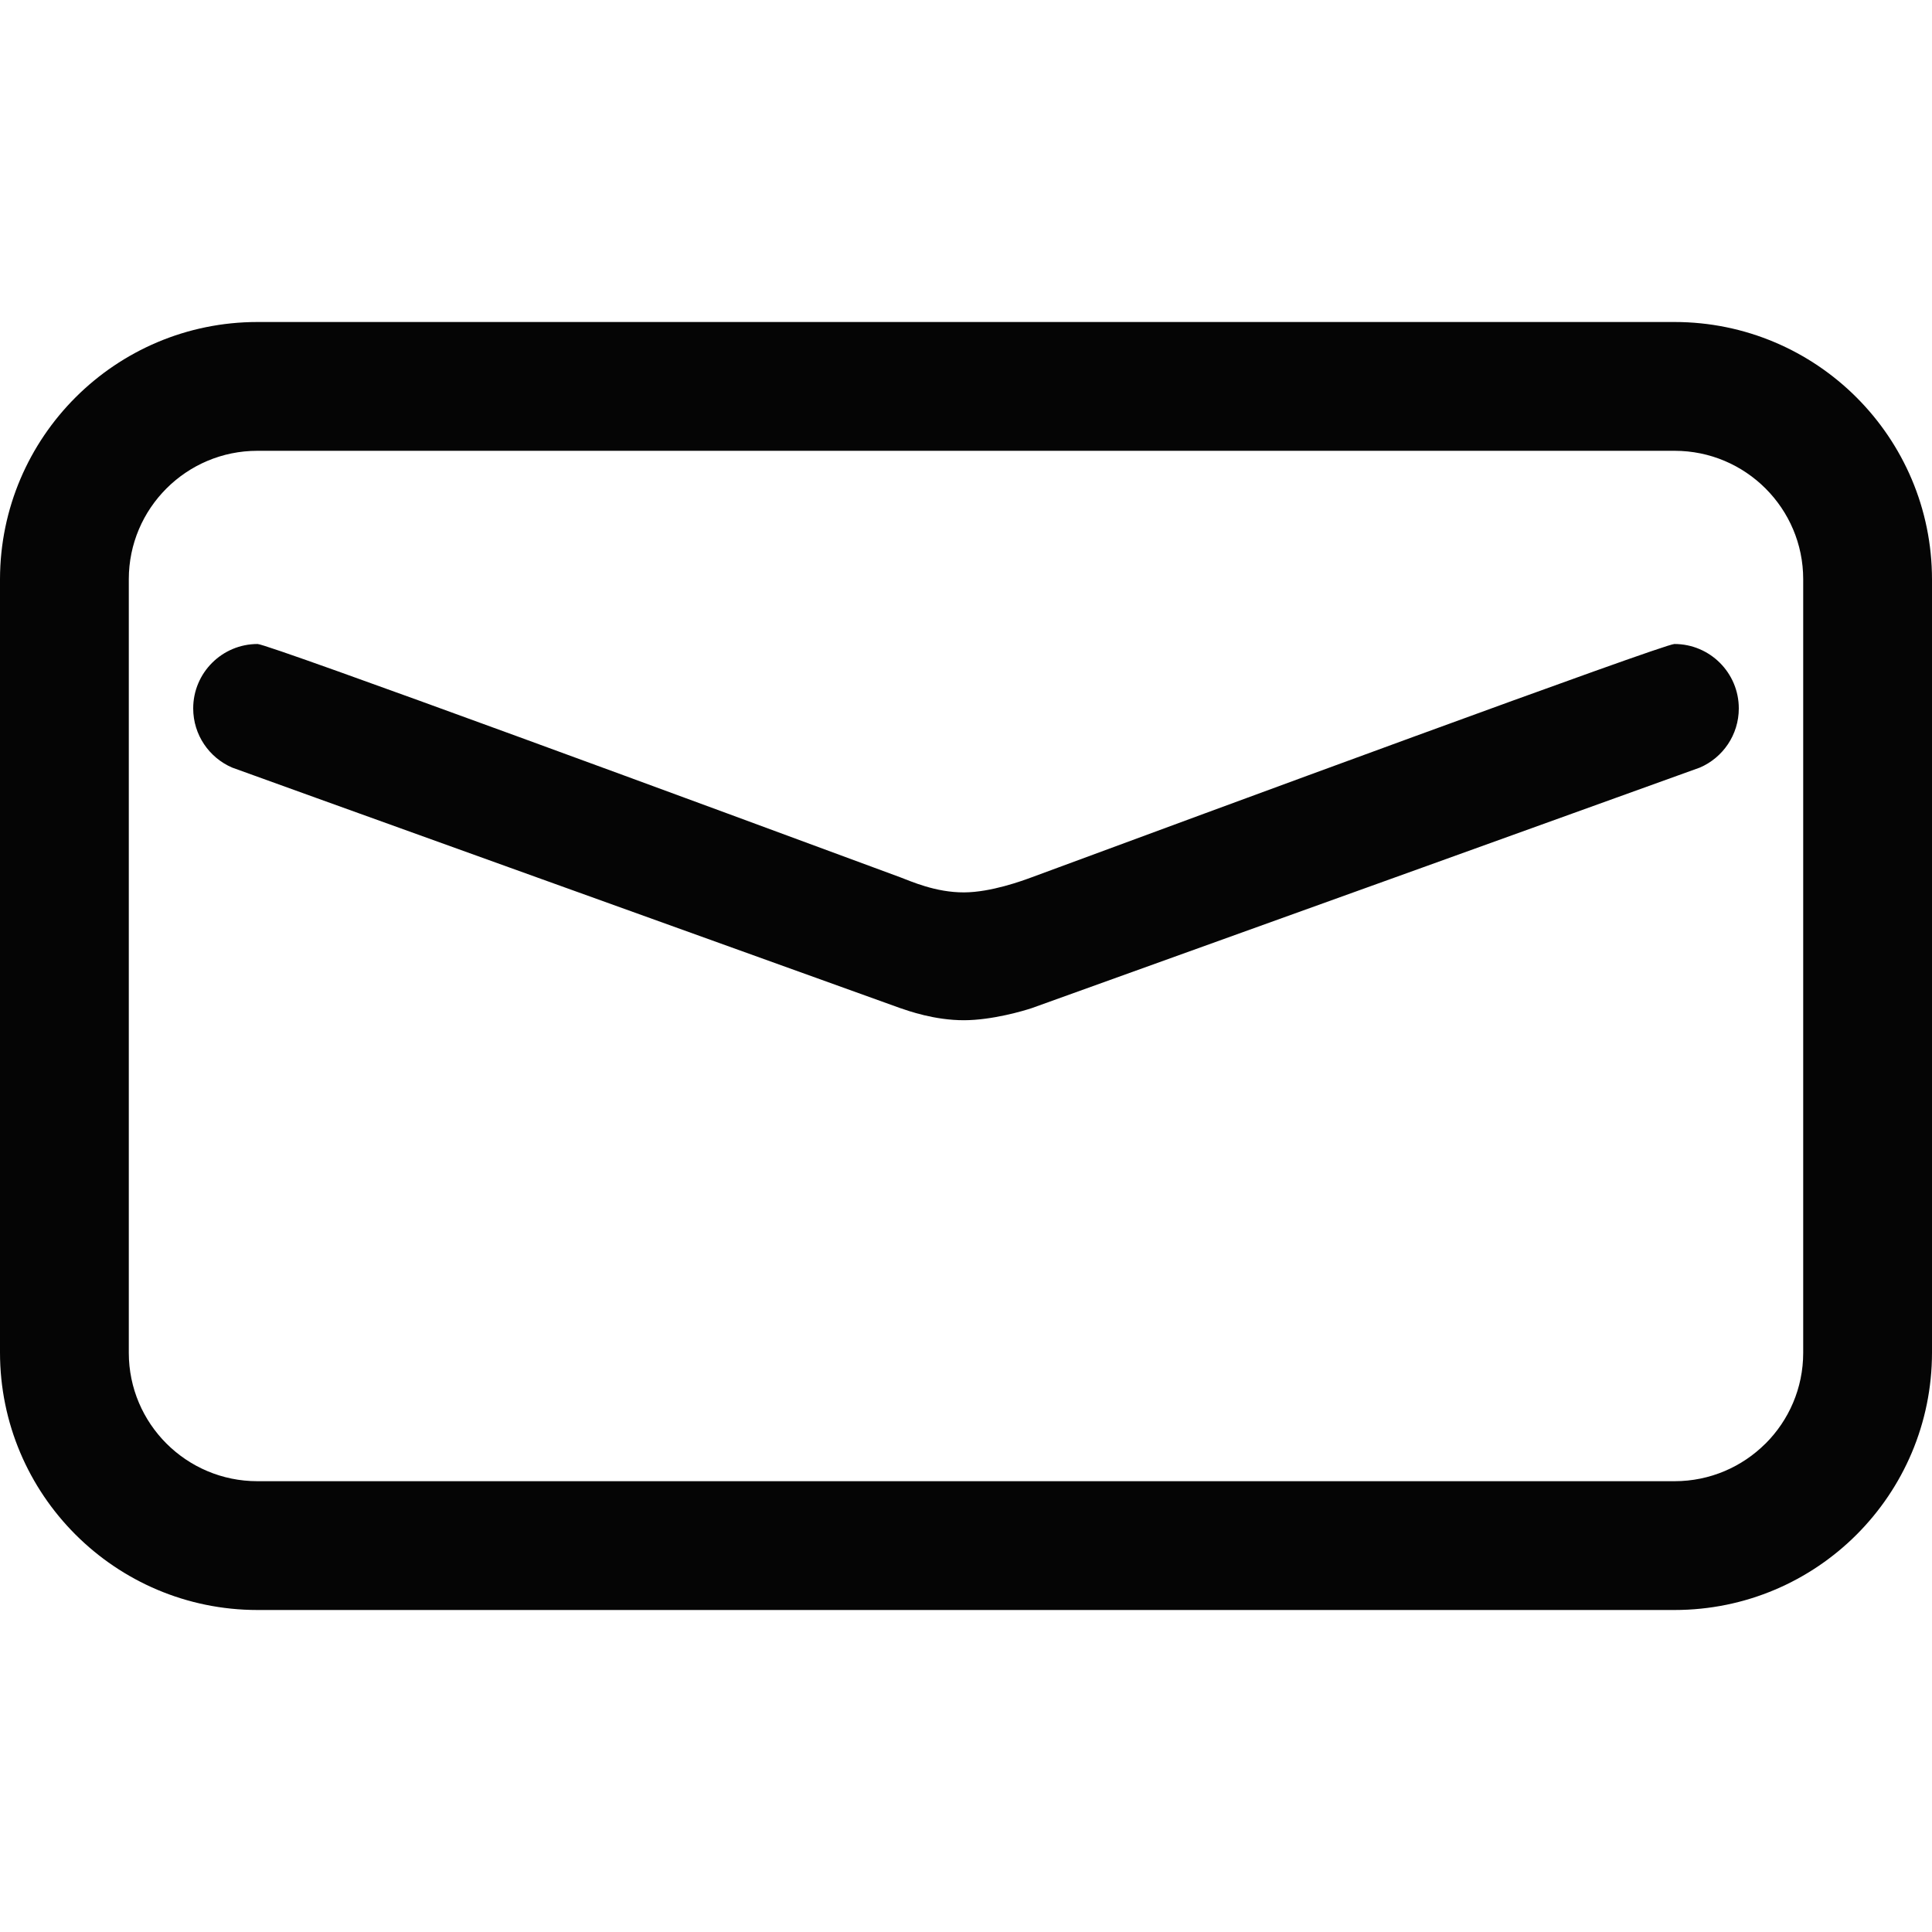
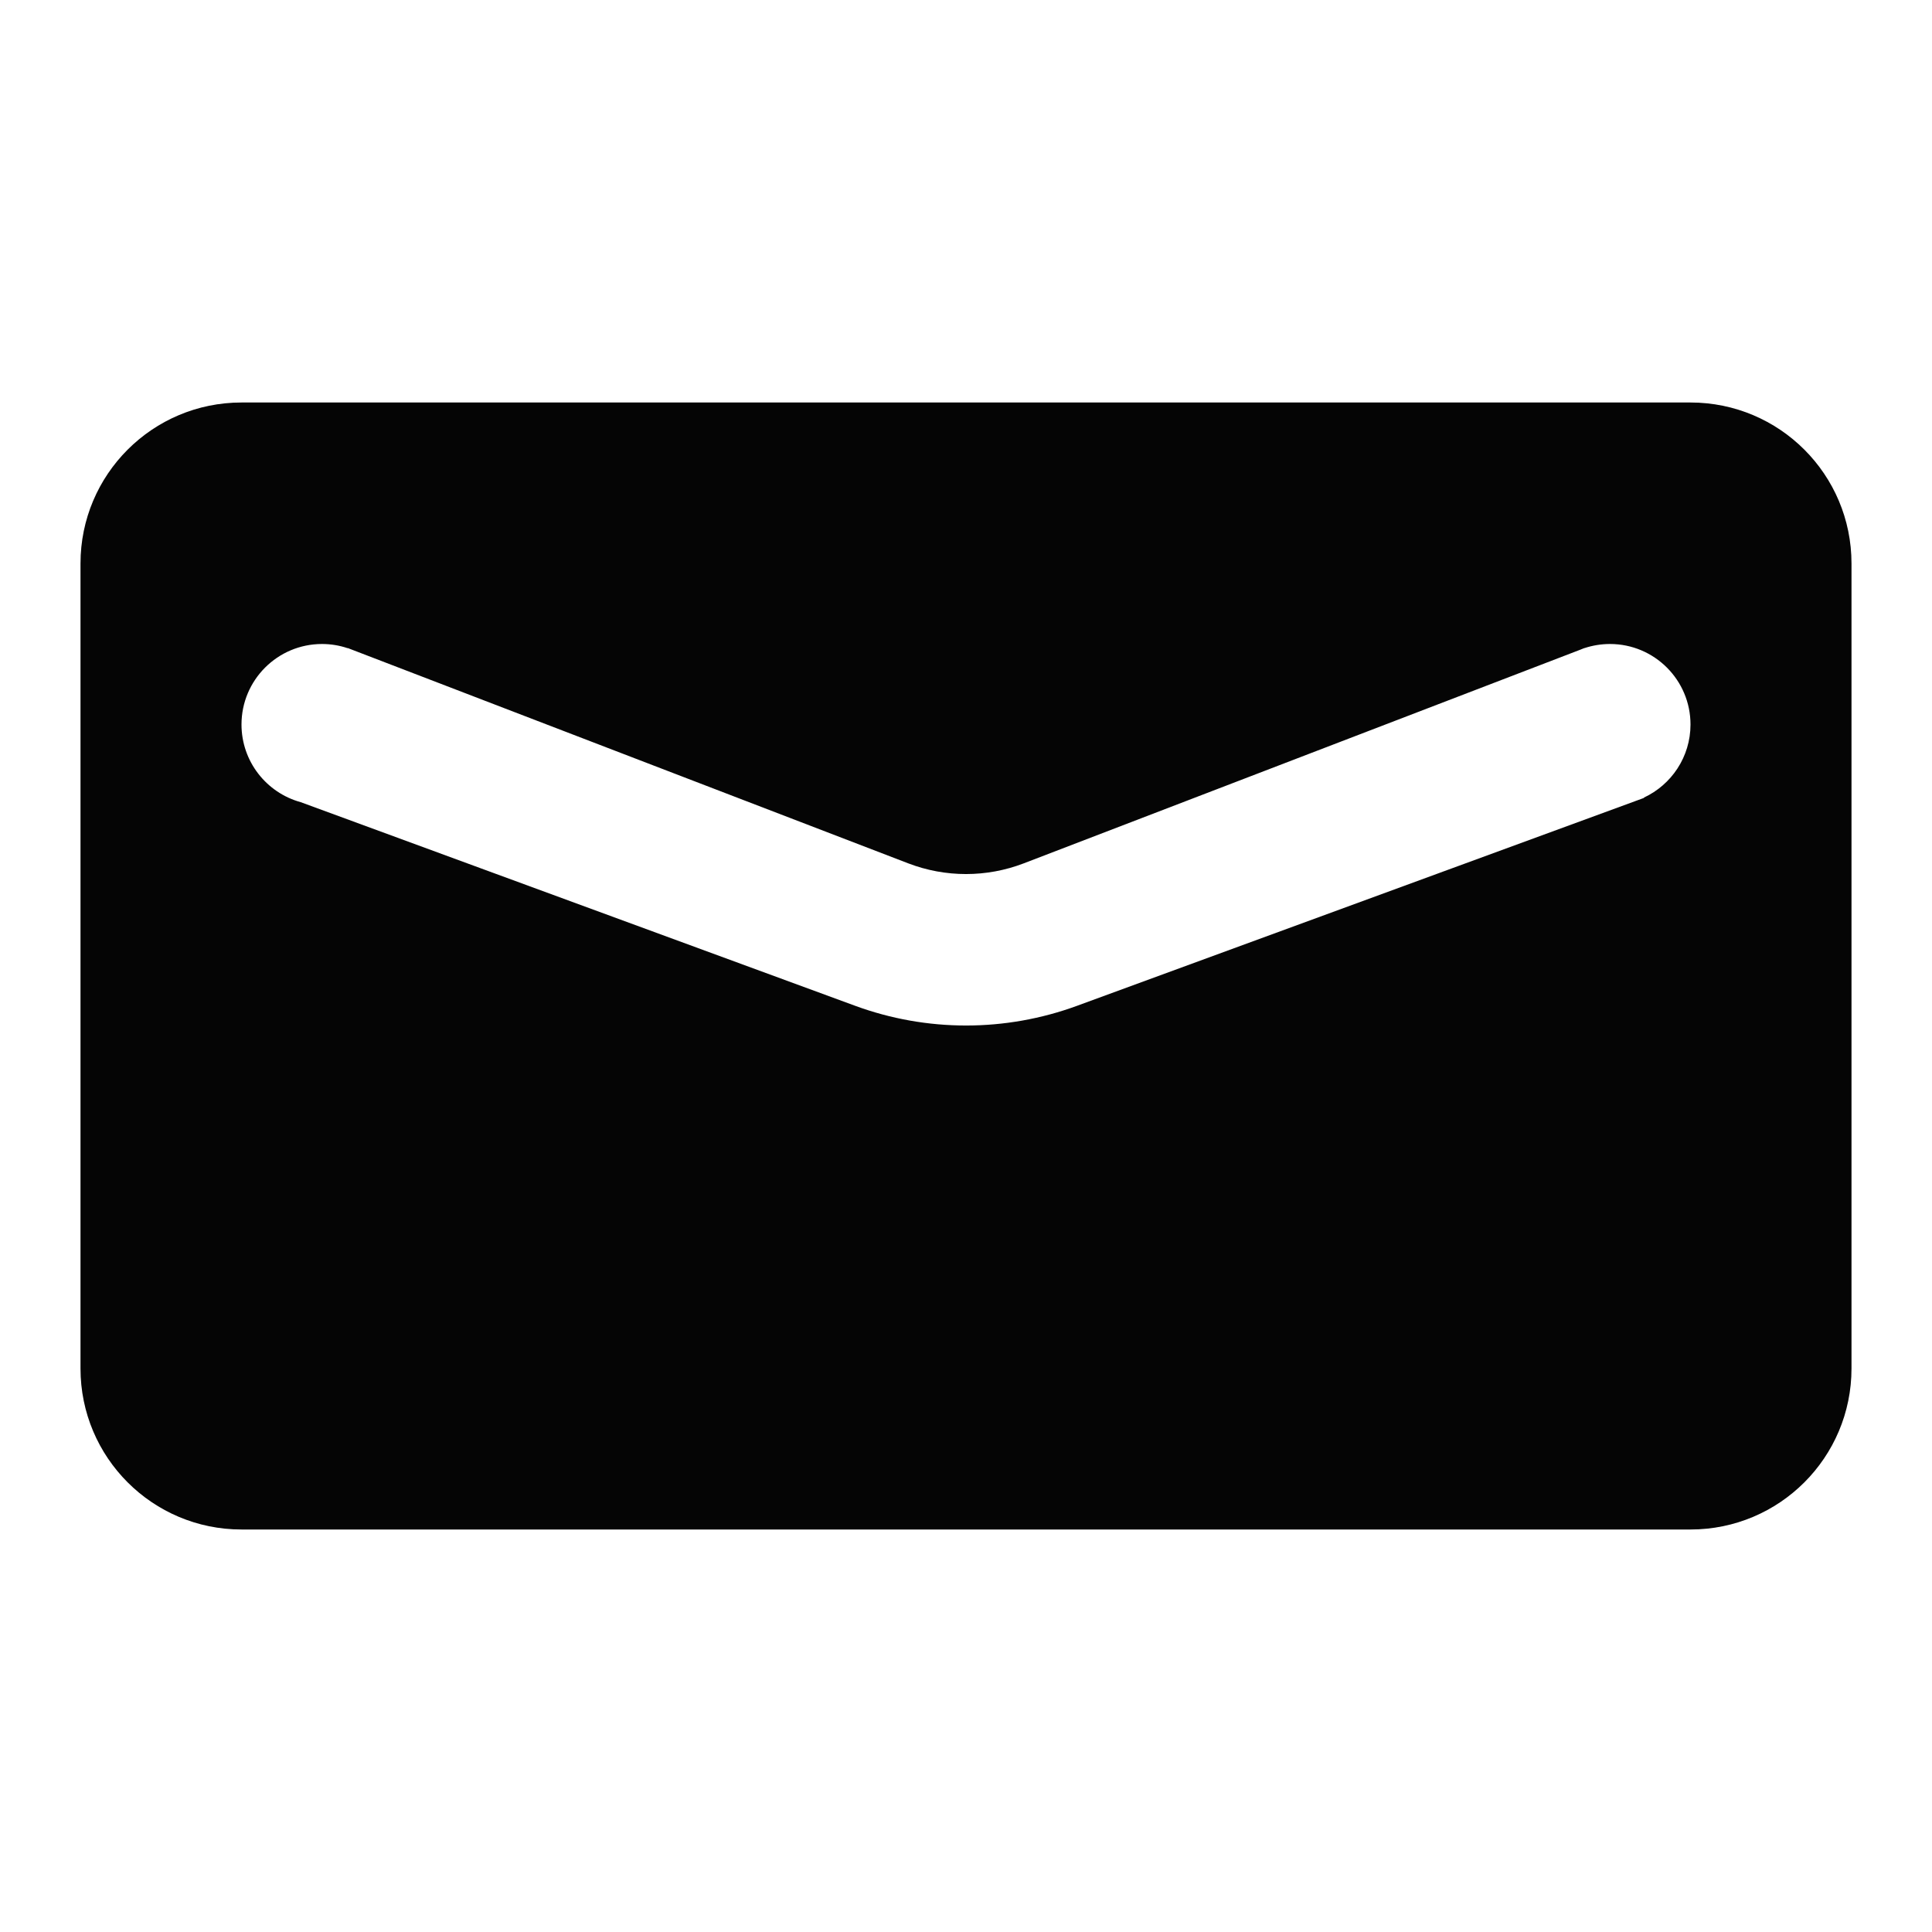
- <svg xmlns="http://www.w3.org/2000/svg" width="30px" height="30px" viewBox="0 0 30 30" version="1.1">
+ <svg xmlns="http://www.w3.org/2000/svg" width="24px" height="24px" viewBox="0 0 24 24" version="1.1">
  <defs />
-   <g id="Icons" stroke="none" stroke-width="1" fill="none" fill-rule="evenodd">
+   <g id="Symbols" stroke="none" stroke-width="1" fill="none" fill-rule="evenodd">
    <g id="email" fill="#050505">
-       <path d="M15,5 L26.001,5 C28.209,5 30,6.792 30,8.999 L30,21.001 C30,23.209 28.213,25 26.001,25 L3.999,25 C1.791,25 0,23.208 0,21.001 L0,8.994 C0,8.992 4.33048379e-06,8.991 1.2981129e-05,8.989 C0.006,6.787 1.794,5 3.999,5 L15,5 L15,5 Z M27.415,22.416 L27.415,22.415 C27.054,22.776 26.554,23 26.003,23 L3.997,23 C2.895,23 2,22.107 2,21.006 L2,8.994 C2,7.895 2.894,7 3.997,7 L22.585,7 L23.043,7 L26.003,7 C27.106,7 28,7.895 28,8.994 L28,21.006 C28,21.557 27.776,22.055 27.415,22.416 Z M14.971,13.857 C14.524,13.859 14.14,13.682 13.978,13.622 C11.282,12.625 4.168,10 4,10 C3.448,10 3,10.448 3,11 C3,11.412 3.249,11.766 3.605,11.919 C3.645,11.936 11.604,14.8 13.976,15.653 C14.103,15.696 14.509,15.843 14.971,15.842 C15.409,15.841 15.903,15.694 16.024,15.653 C18.396,14.8 26.355,11.936 26.395,11.919 C26.751,11.766 27,11.412 27,11 C27,10.448 26.552,10 26,10 C25.832,10 18.718,12.625 16.022,13.622 C15.87,13.678 15.389,13.855 14.971,13.857 Z" id="Combined-Shape" />
+       <path d="M3,5 L21,5 C22.105,5 23,5.895 23,7 L23,17 C23,18.105 22.105,19 21,19 L3,19 C1.895,19 1,18.105 1,17 L1,7 C1,5.895 1.895,5 3,5 Z M20.421,9.908 C20.763,9.749 21,9.402 21,9 C21,8.448 20.552,8 20,8 C19.889,8 19.783,8.018 19.683,8.051 L19.683,8.05 L19.65,8.063 C19.645,8.065 19.639,8.067 19.633,8.07 L12.717,10.725 C12.255,10.902 11.745,10.902 11.283,10.725 L4.319,8.05 L4.318,8.052 C4.218,8.018 4.111,8 4,8 C3.448,8 3,8.448 3,9 C3,9.461 3.312,9.849 3.736,9.965 L10.622,12.494 C11.512,12.821 12.488,12.821 13.378,12.495 L20.422,9.912 L20.421,9.908 Z" id="Combined-Shape" />
    </g>
  </g>
</svg>
